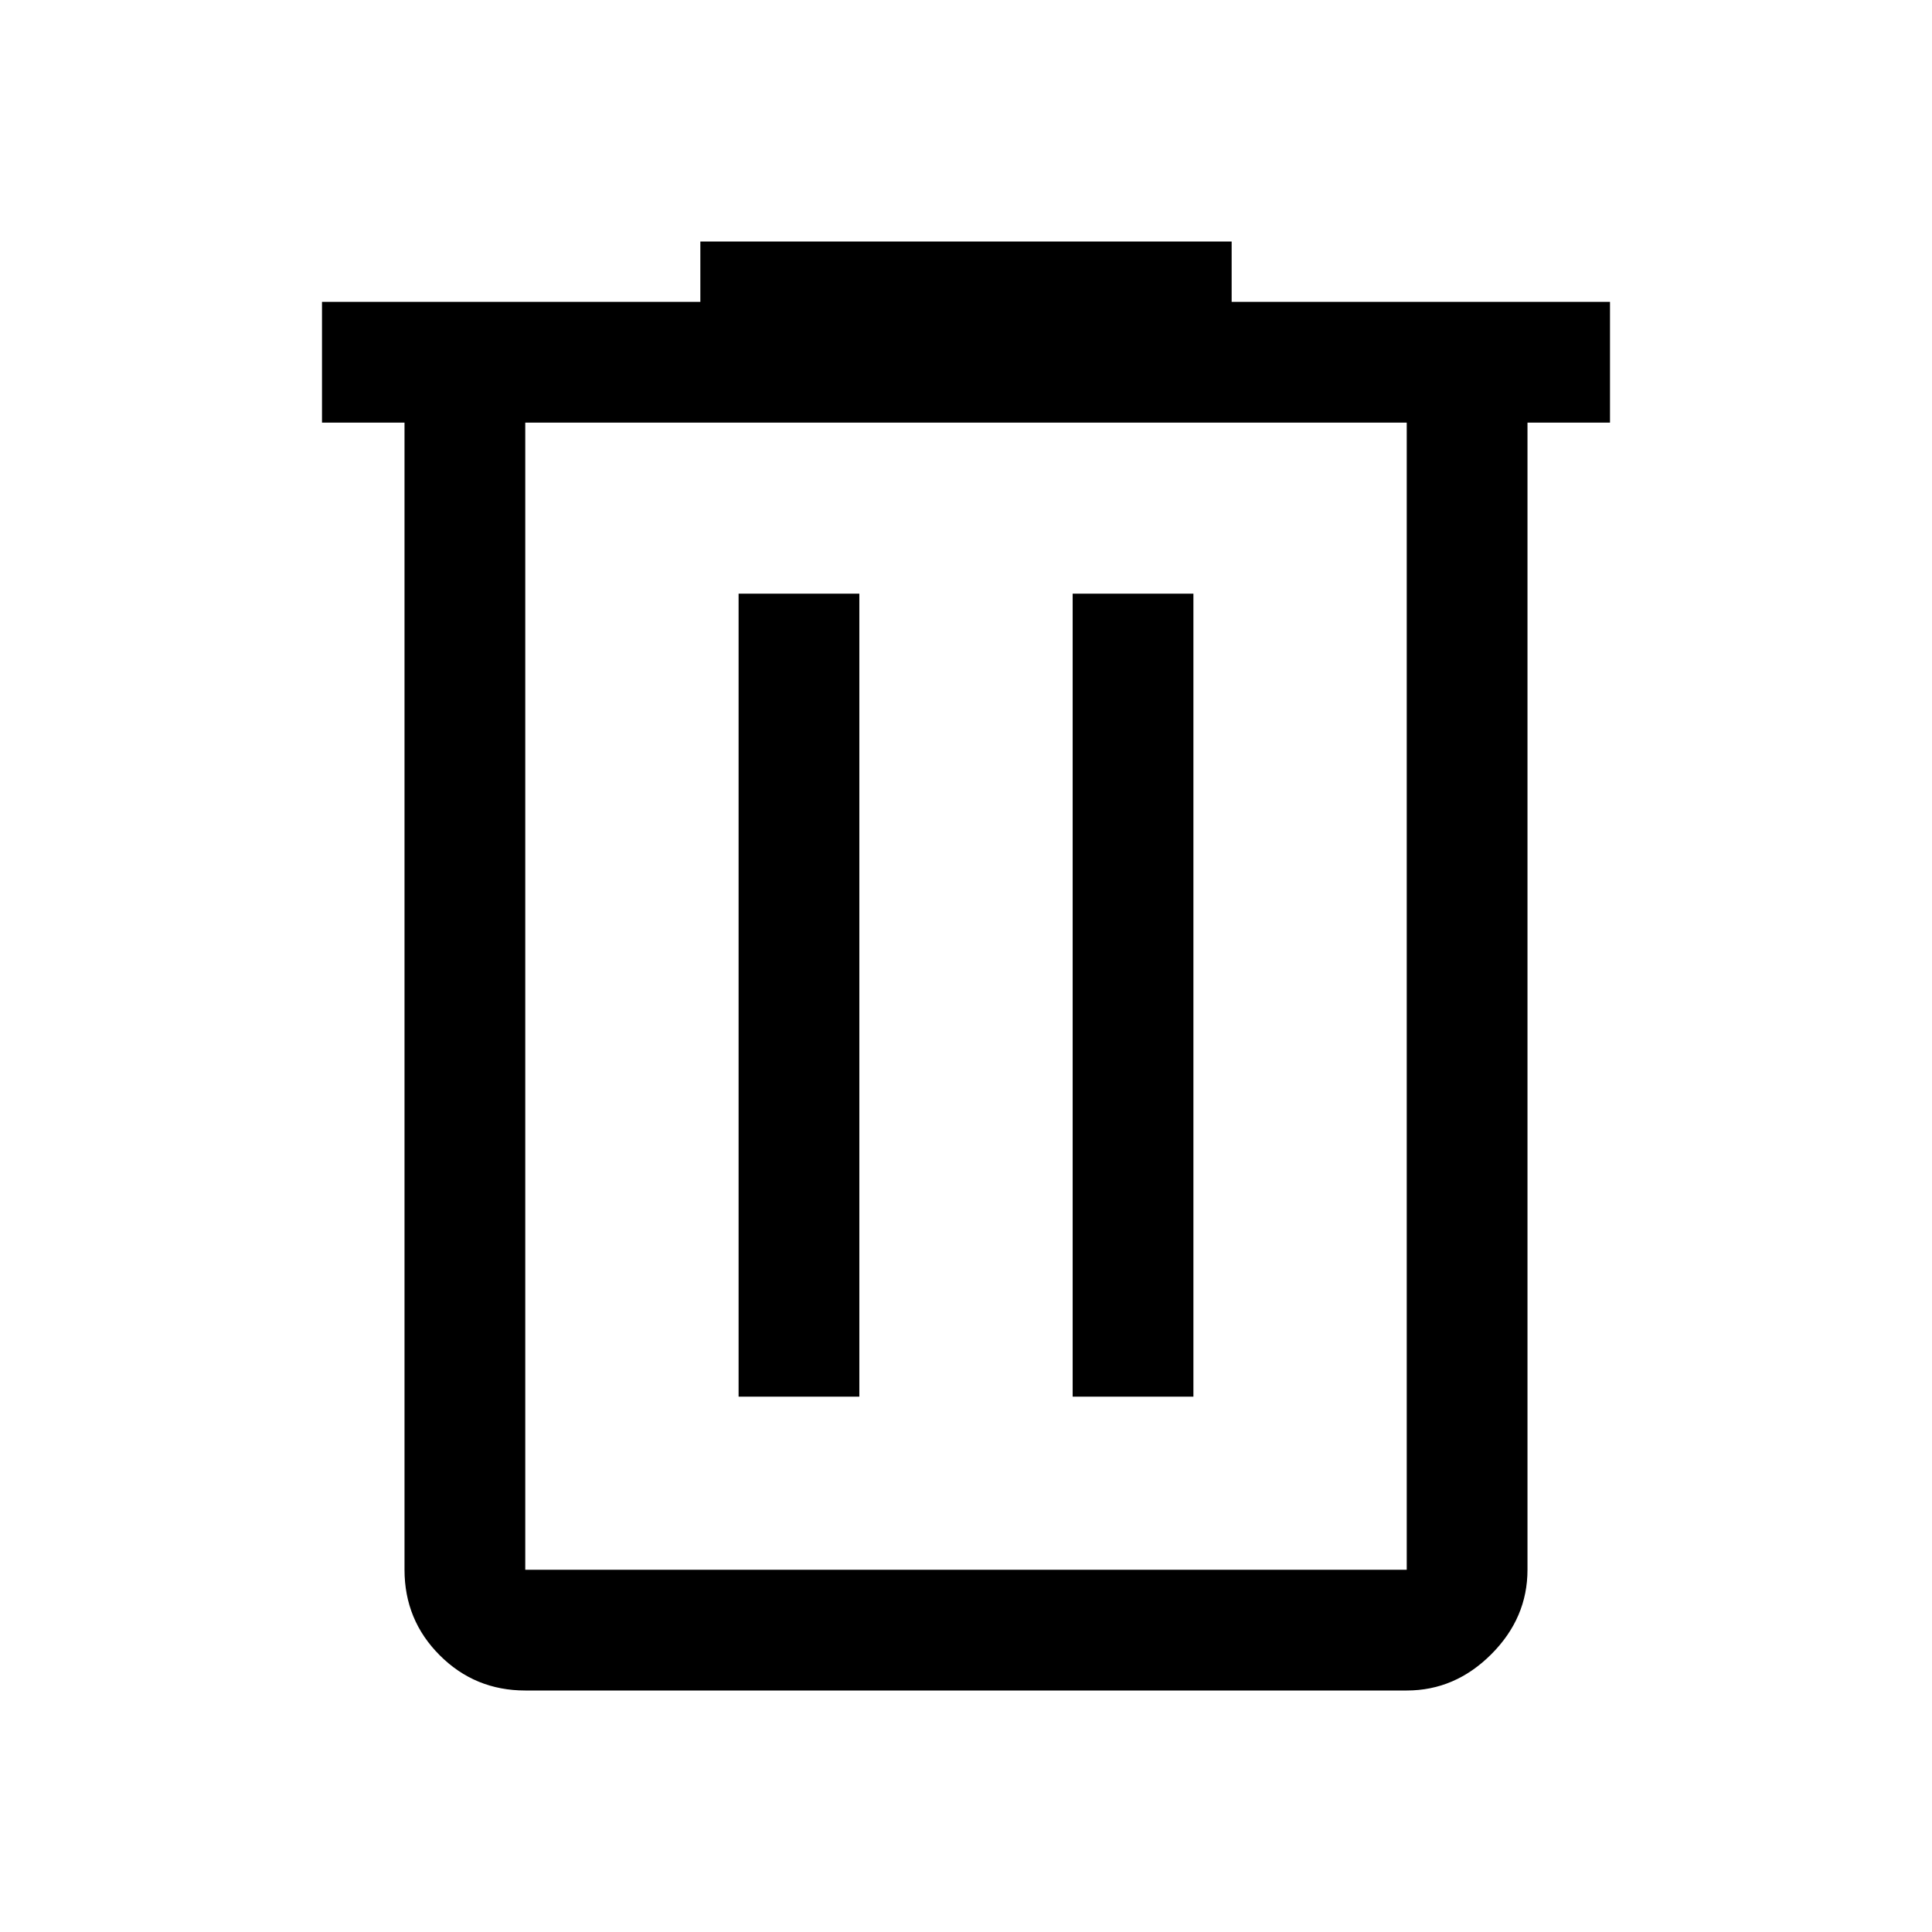
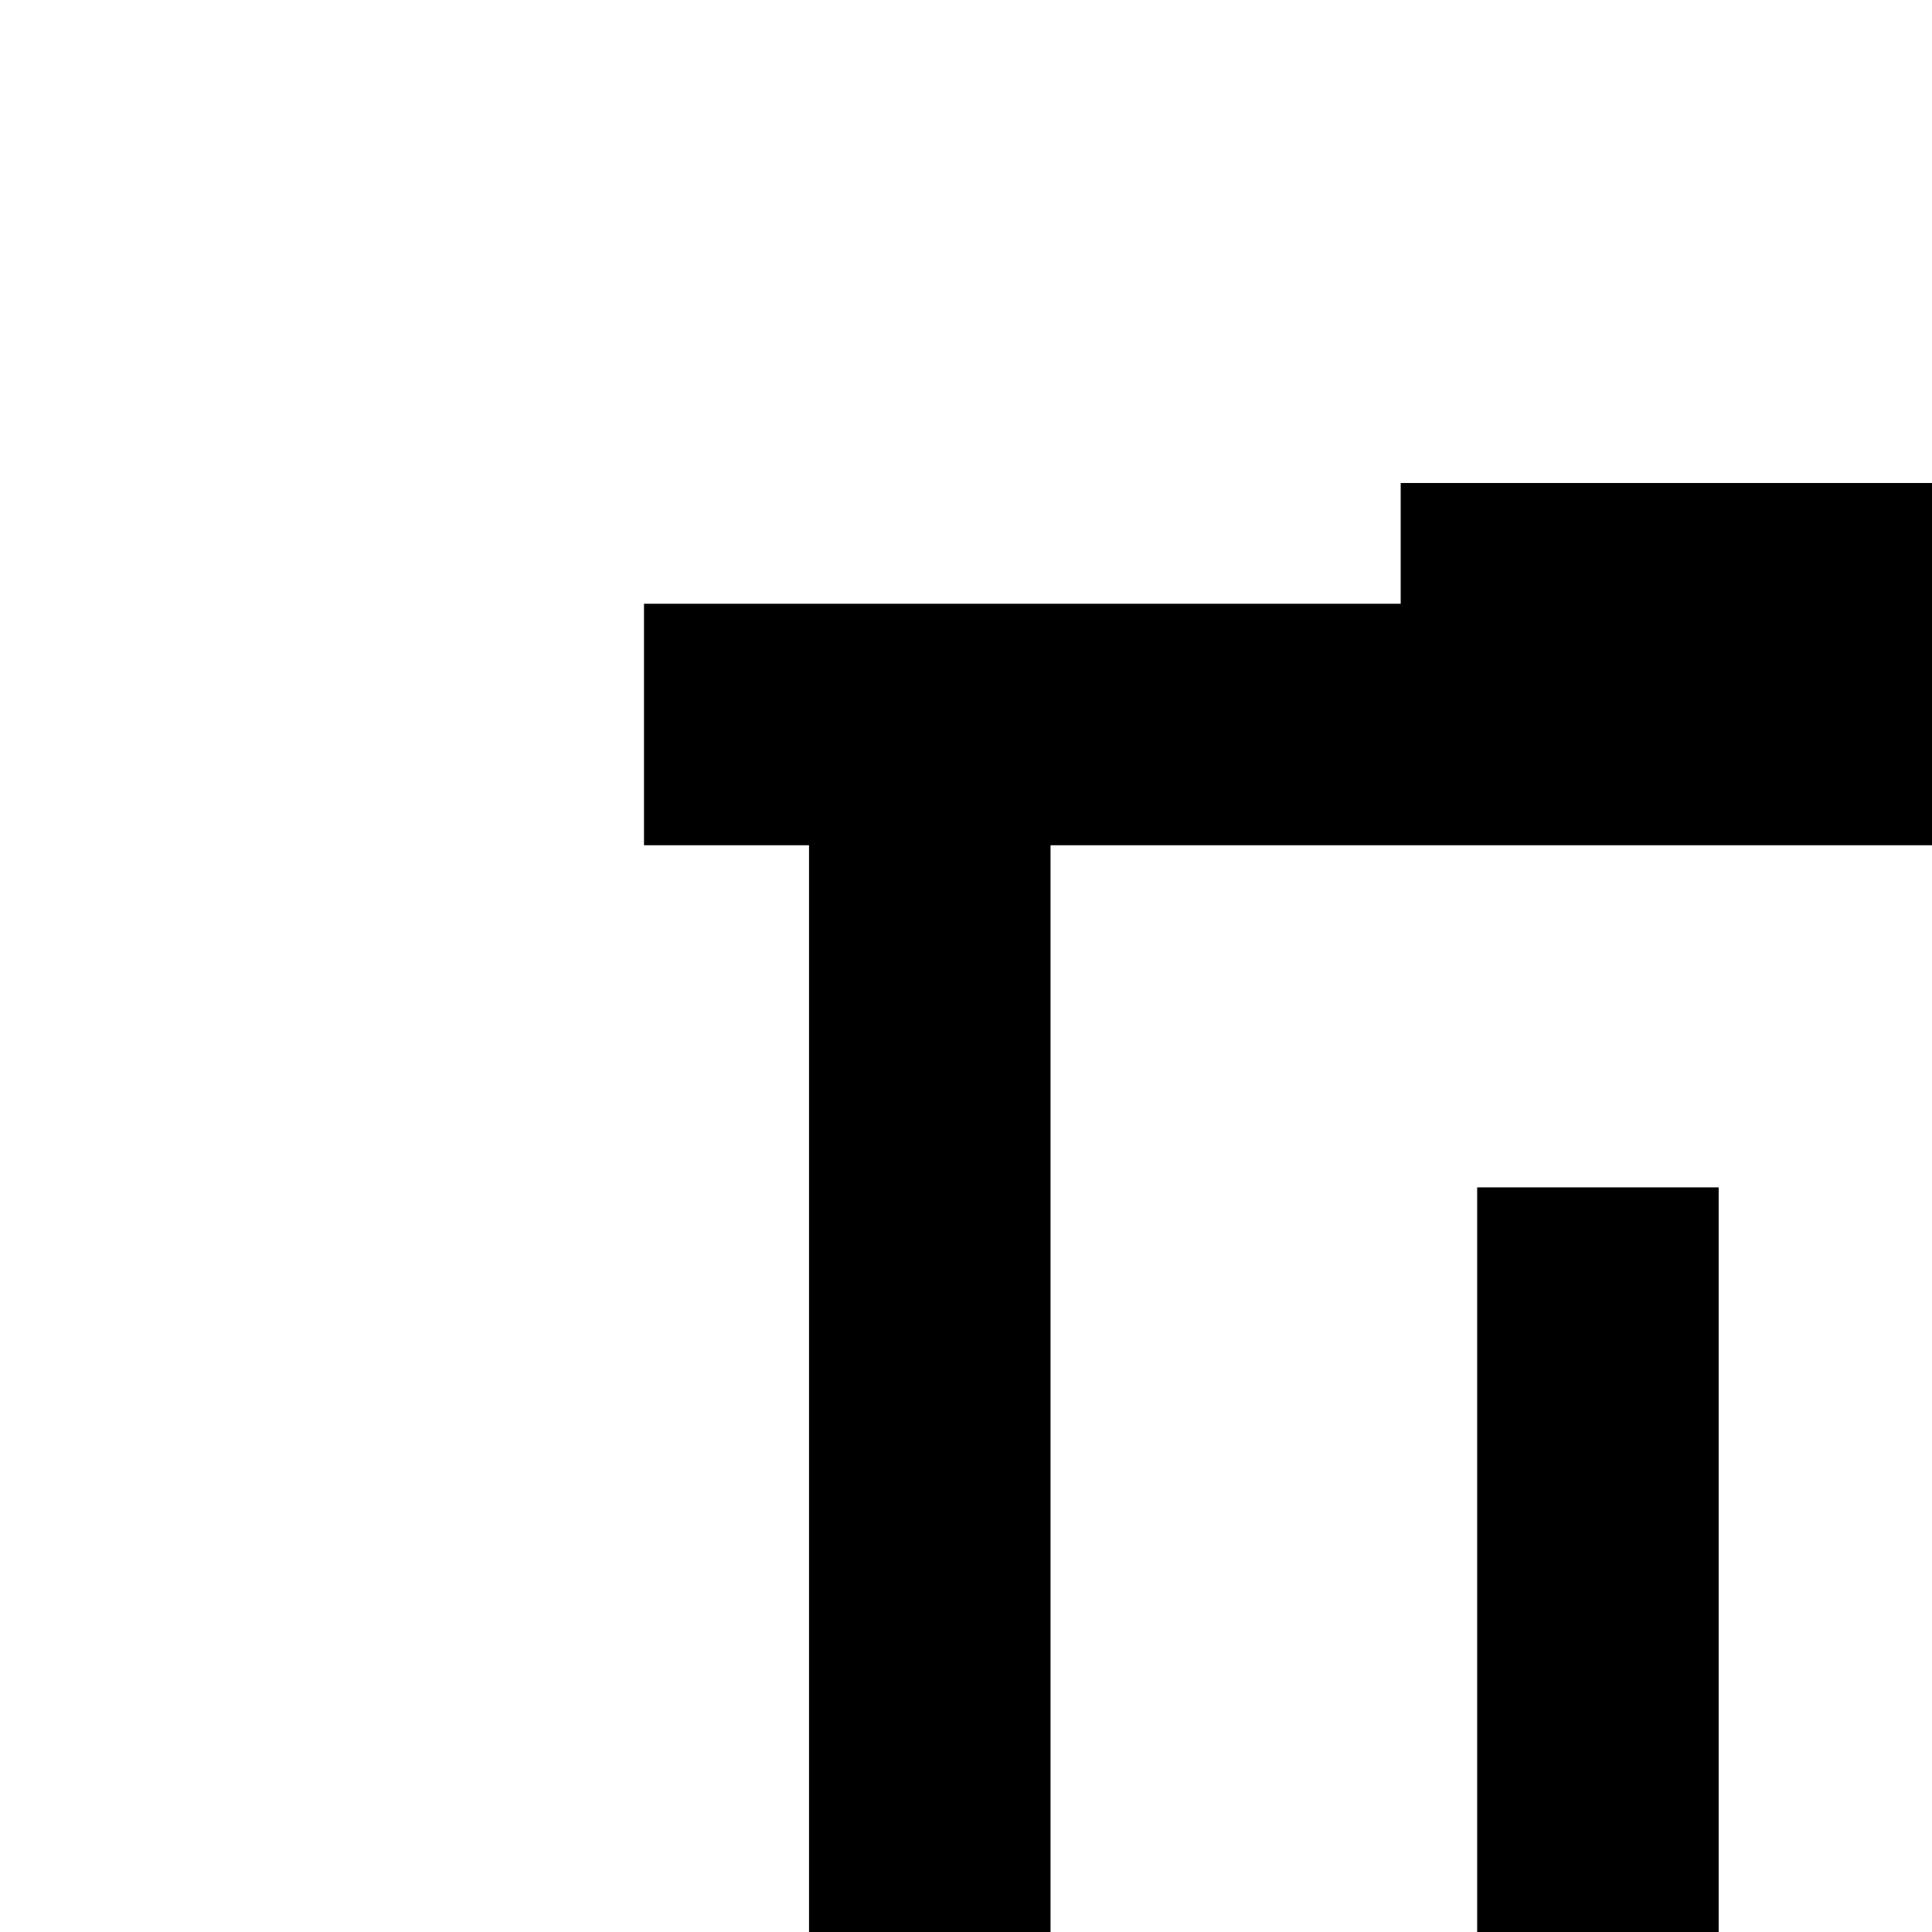
- <svg xmlns="http://www.w3.org/2000/svg" height="48" width="48">
+ <svg xmlns="http://www.w3.org/2000/svg" height="24" width="24">
  <path d="M13.05 42q-1.25 0-2.125-.875T10.05 39V10.5H8v-3h9.4V6h13.2v1.5H40v3h-2.05V39q0 1.2-.9 2.1-.9.9-2.1.9Zm21.9-31.5h-21.9V39h21.9Zm-16.6 24.2h3V14.75h-3Zm8.3 0h3V14.75h-3Zm-13.6-24.2V39Z" />
</svg>
